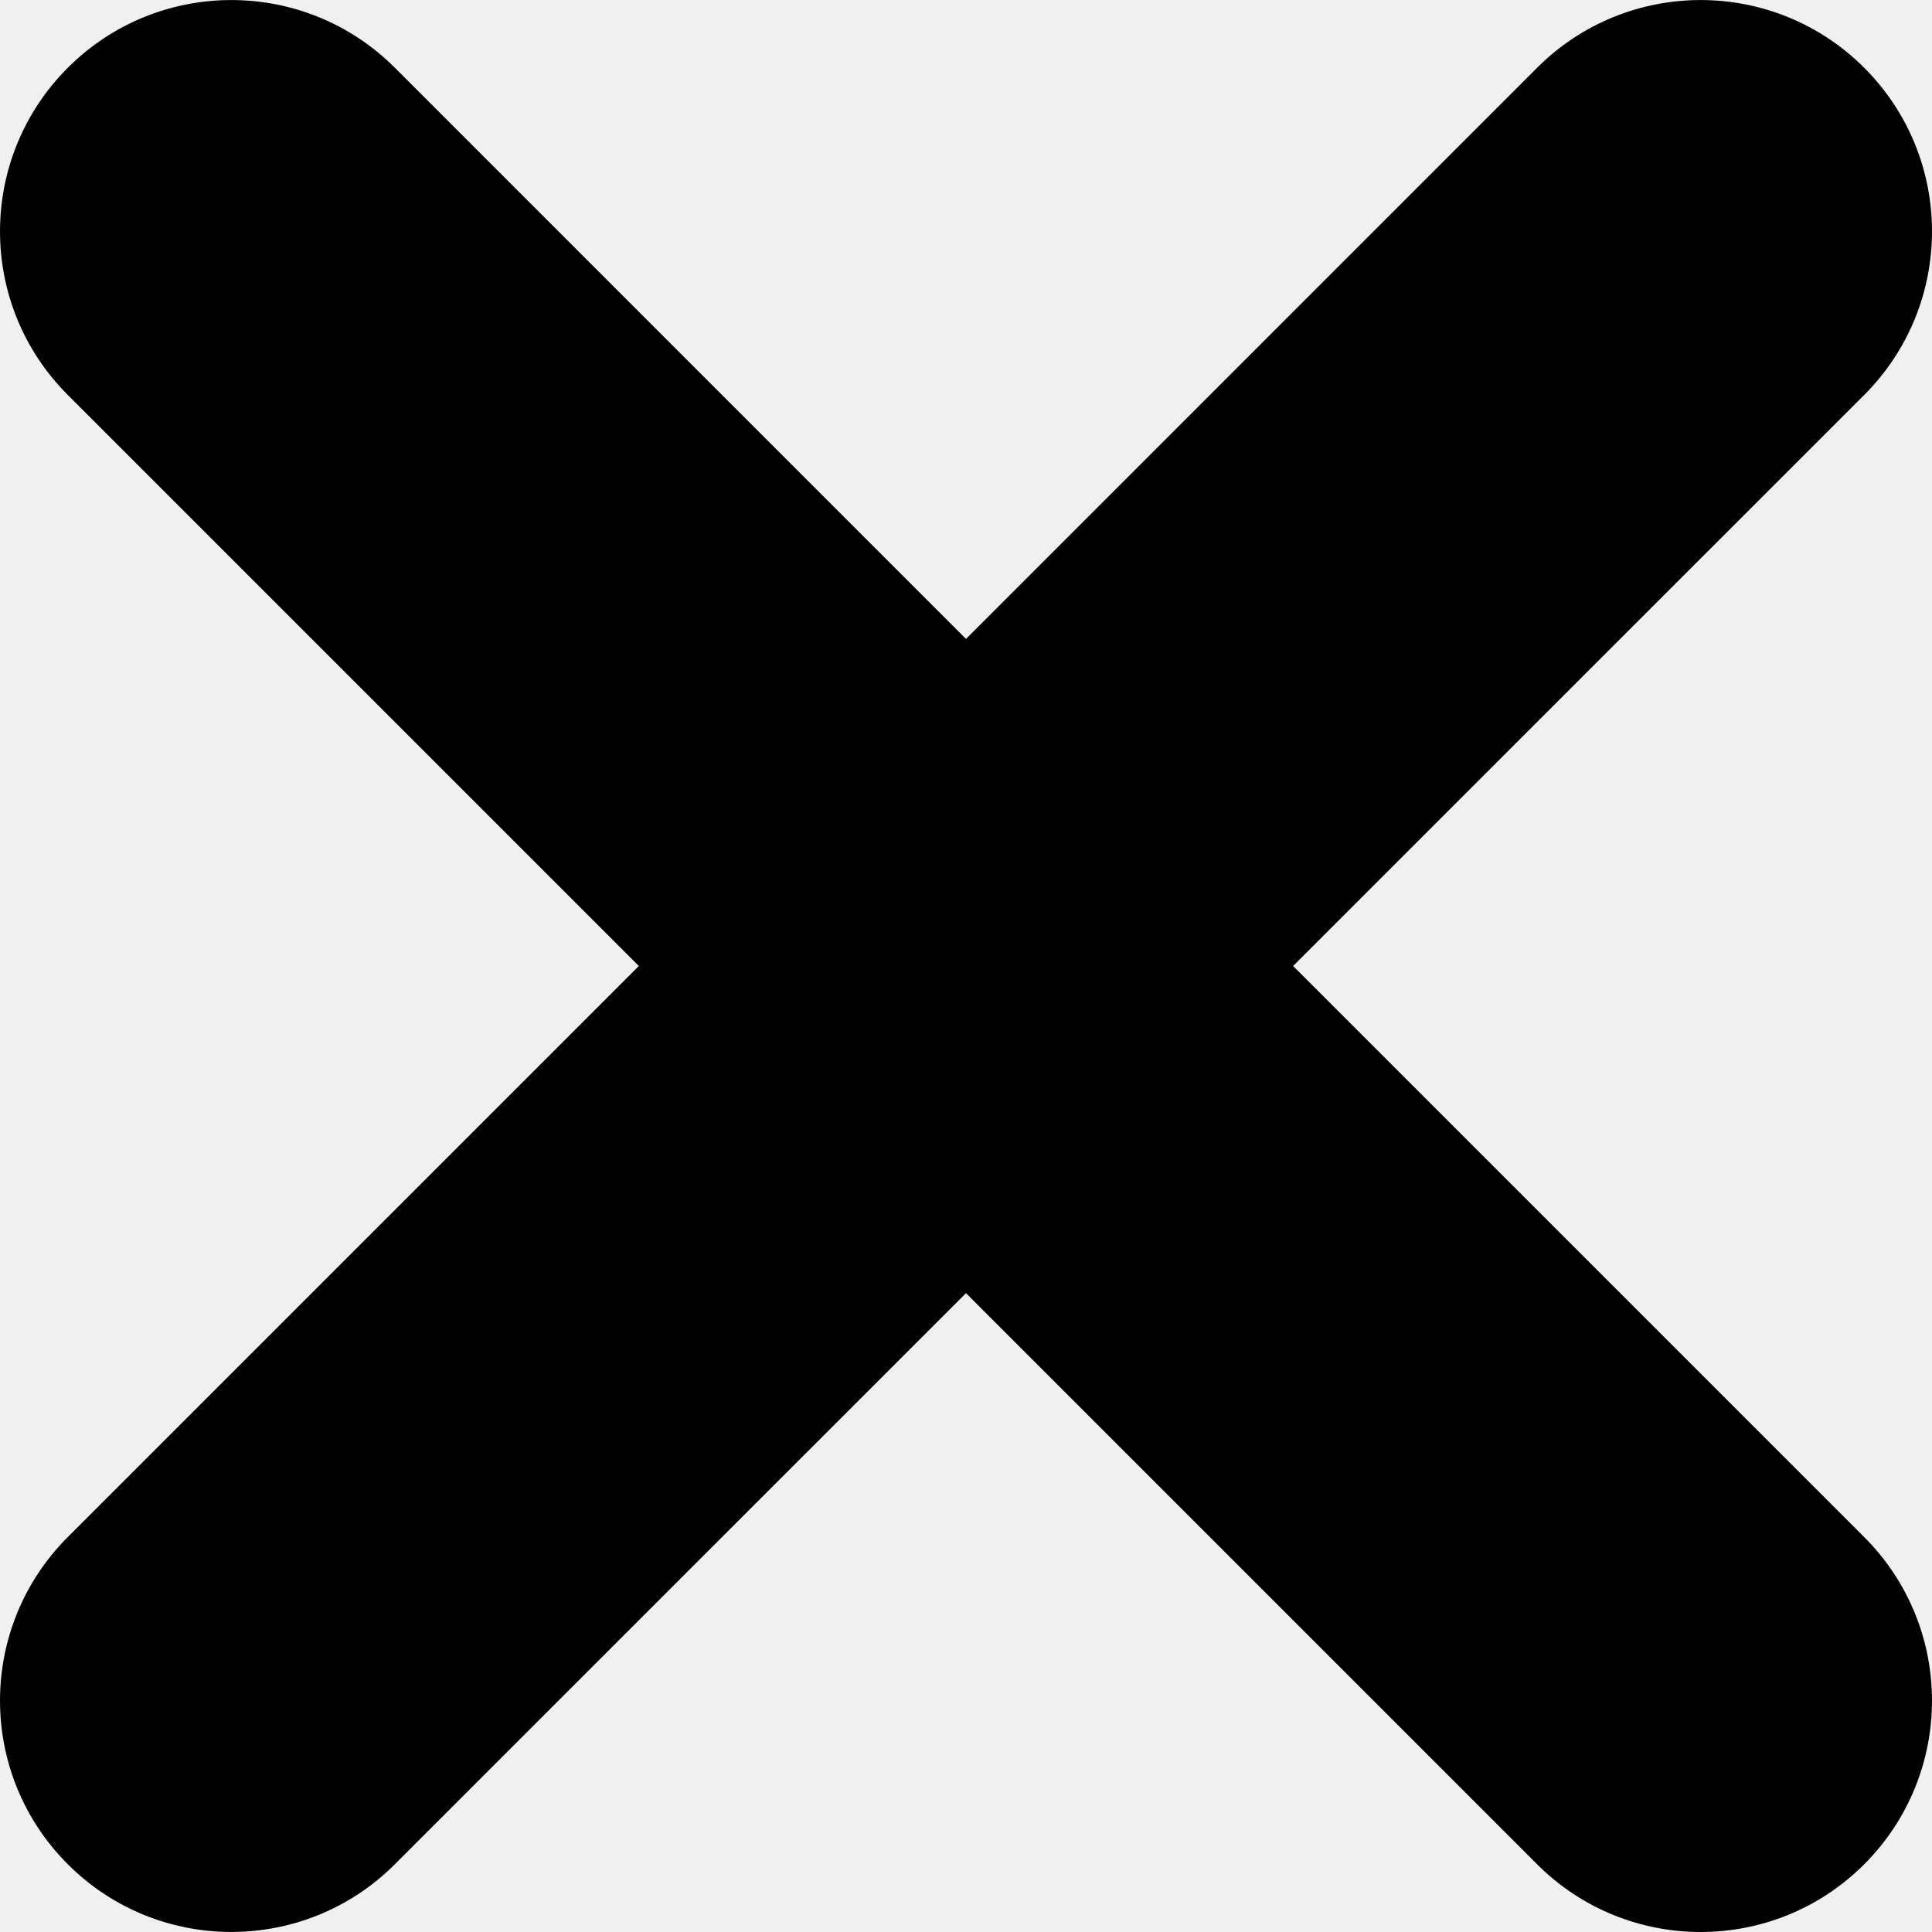
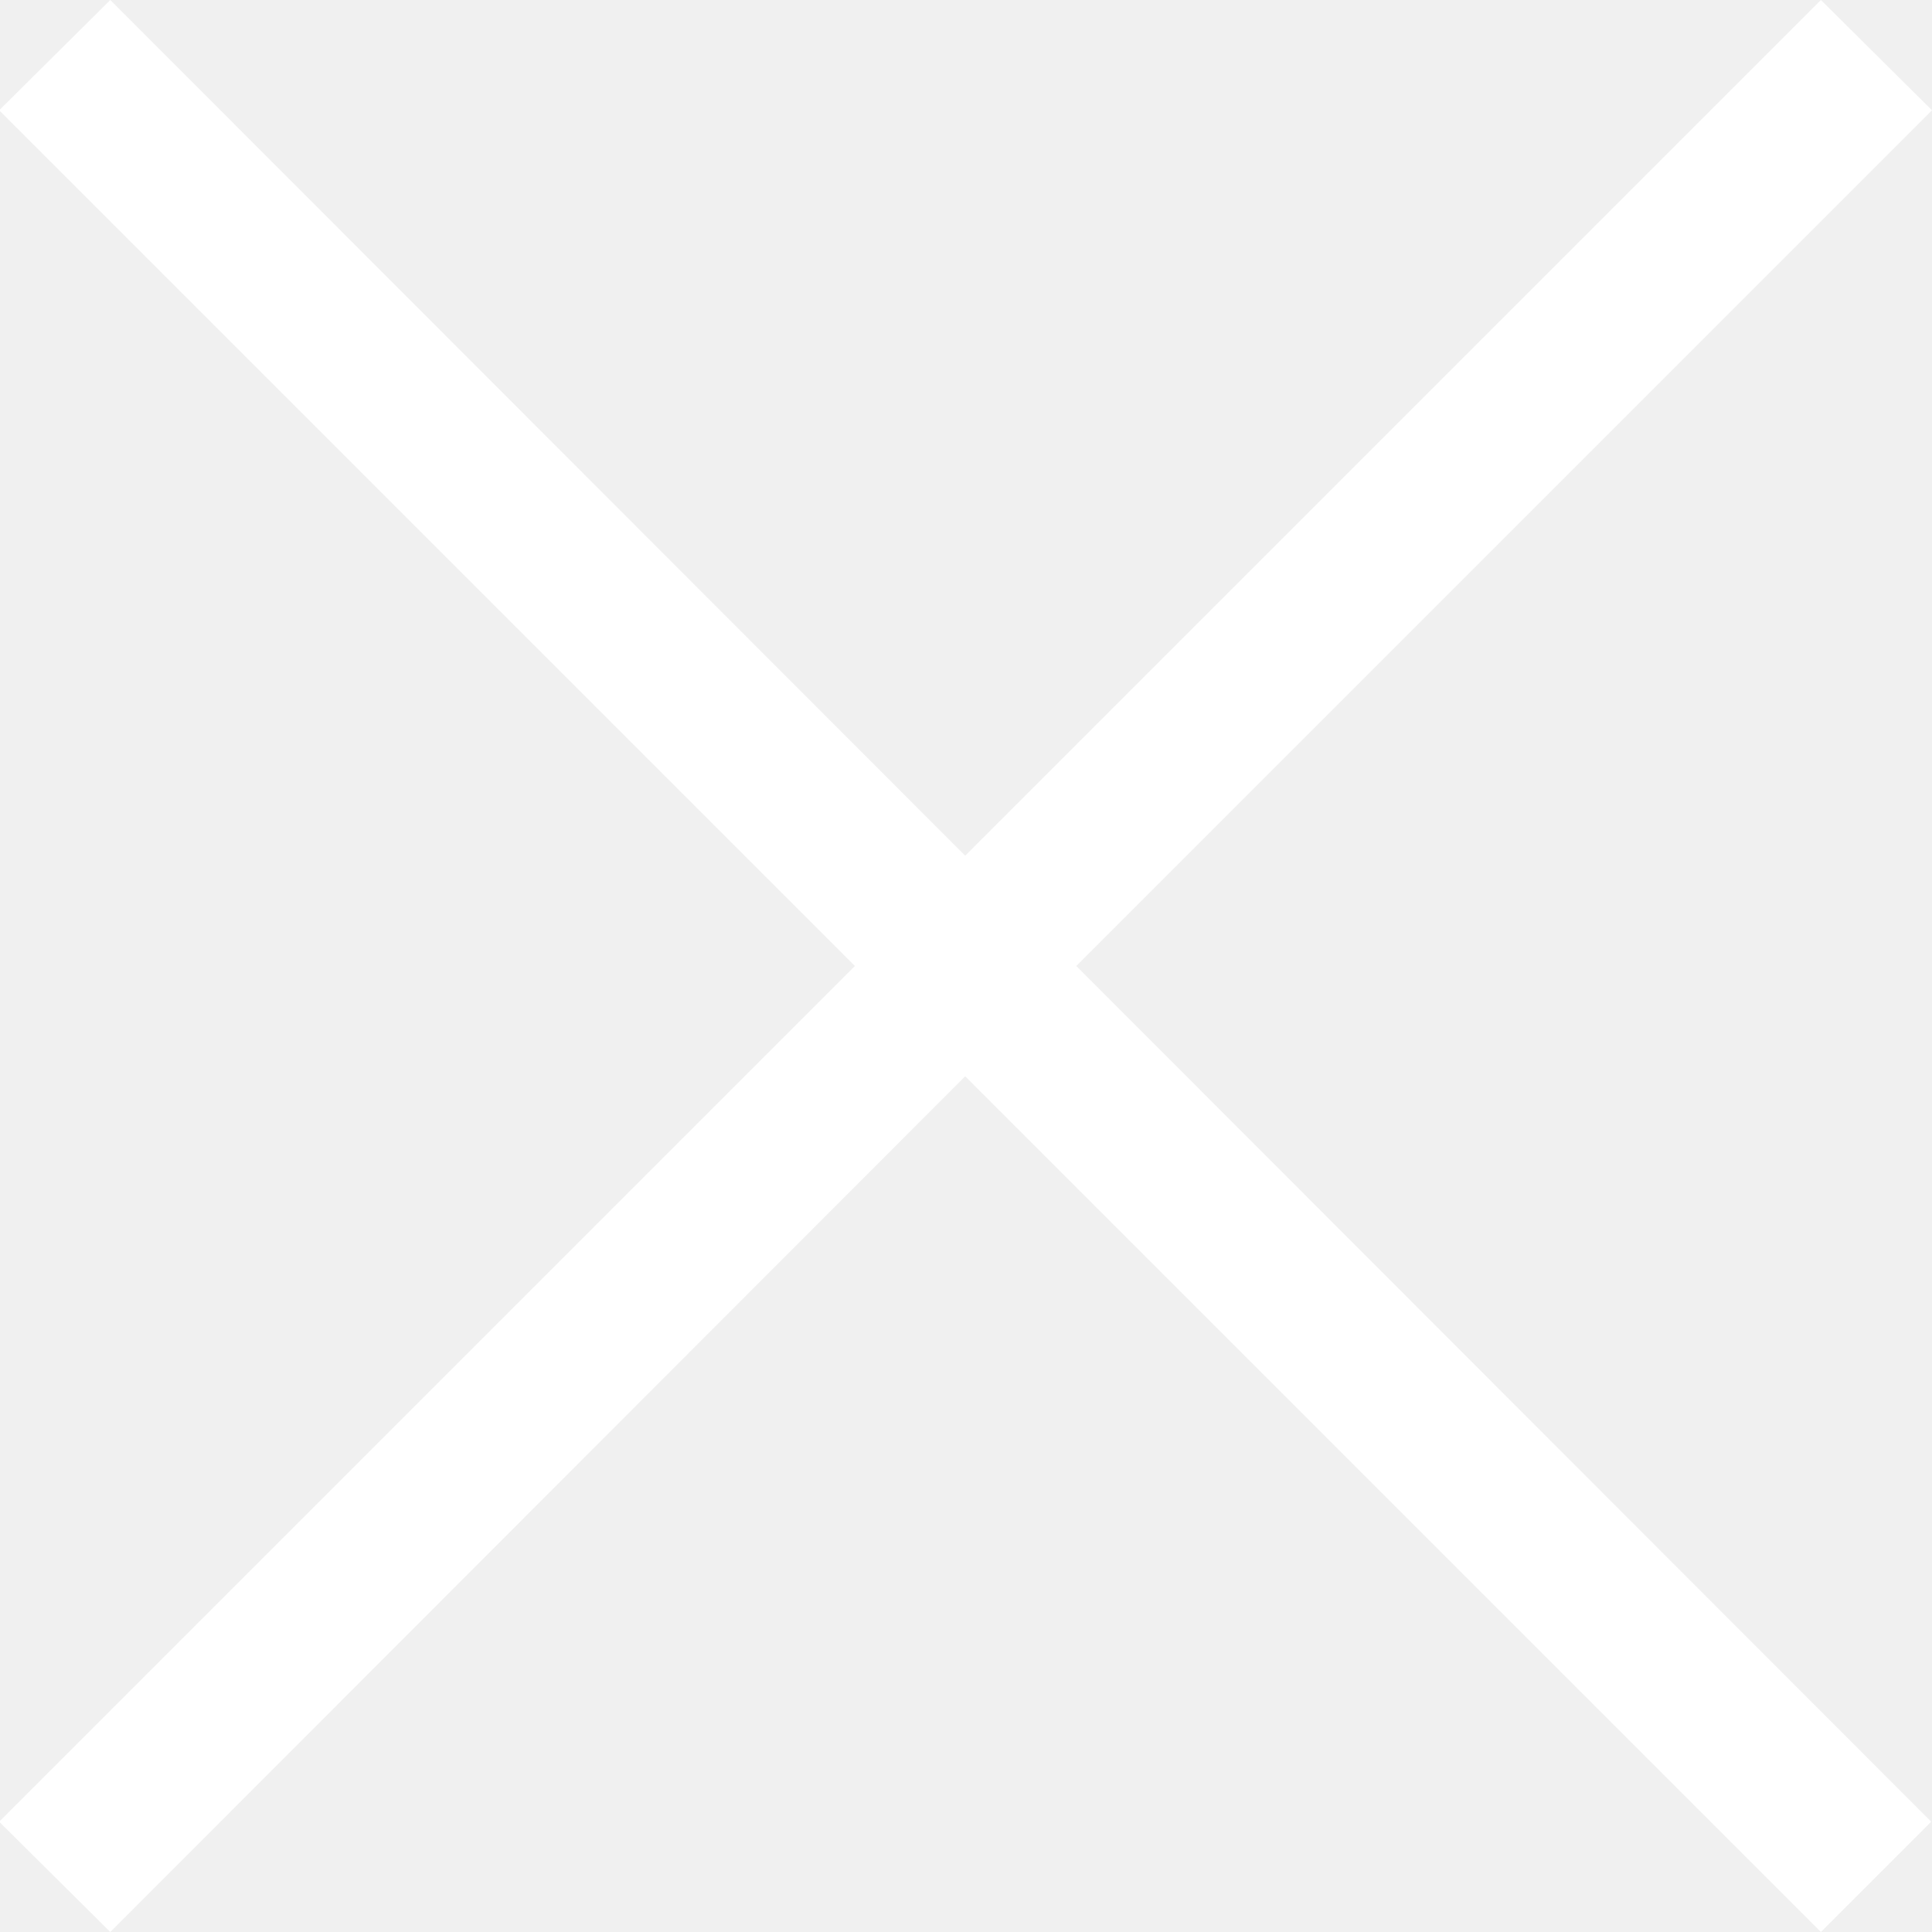
- <svg xmlns="http://www.w3.org/2000/svg" version="1.1" id="Capa_1" x="0px" y="0px" width="41.756px" height="41.756px" viewBox="0 0 41.756 41.756" style="enable-background:new 0 0 41.756 41.756;" xml:space="preserve">
+ <svg xmlns="http://www.w3.org/2000/svg" xmlns:xlink="http://www.w3.org/1999/xlink" width="24" height="24" viewBox="0 0 24 24">
+   <defs>
+     <path id="2l5ta" d="M1370 636.37l-1.38-1.37-10.63 10.63-10.62-10.63-1.38 1.37 10.63 10.63-10.63 10.63 1.38 1.37 10.62-10.63 10.63 10.63 1.37-1.37-10.62-10.63z" />
+   </defs>
  <g>
-     <path d="M27.948,20.878L40.291,8.536c1.953-1.953,1.953-5.119,0-7.071c-1.951-1.952-5.119-1.952-7.07,0L20.878,13.809L8.535,1.465   c-1.951-1.952-5.119-1.952-7.07,0c-1.953,1.953-1.953,5.119,0,7.071l12.342,12.342L1.465,33.22c-1.953,1.953-1.953,5.119,0,7.071   C2.44,41.268,3.721,41.755,5,41.755c1.278,0,2.56-0.487,3.535-1.464l12.343-12.342l12.343,12.343   c0.976,0.977,2.256,1.464,3.535,1.464s2.56-0.487,3.535-1.464c1.953-1.953,1.953-5.119,0-7.071L27.948,20.878z" />
+     <g transform="translate(-1346 -635)">
+       <use fill="#fff" xlink:href="#2l5ta" />
+     </g>
  </g>
-   <g>
- </g>
-   <g>
- </g>
-   <g>
- </g>
-   <g>
- </g>
-   <g>
- </g>
-   <g>
- </g>
-   <g>
- </g>
-   <g>
- </g>
-   <g>
- </g>
-   <g>
- </g>
-   <g>
- </g>
-   <g>
- </g>
-   <g>
- </g>
-   <g>
- </g>
-   <g>
- </g>
</svg>
